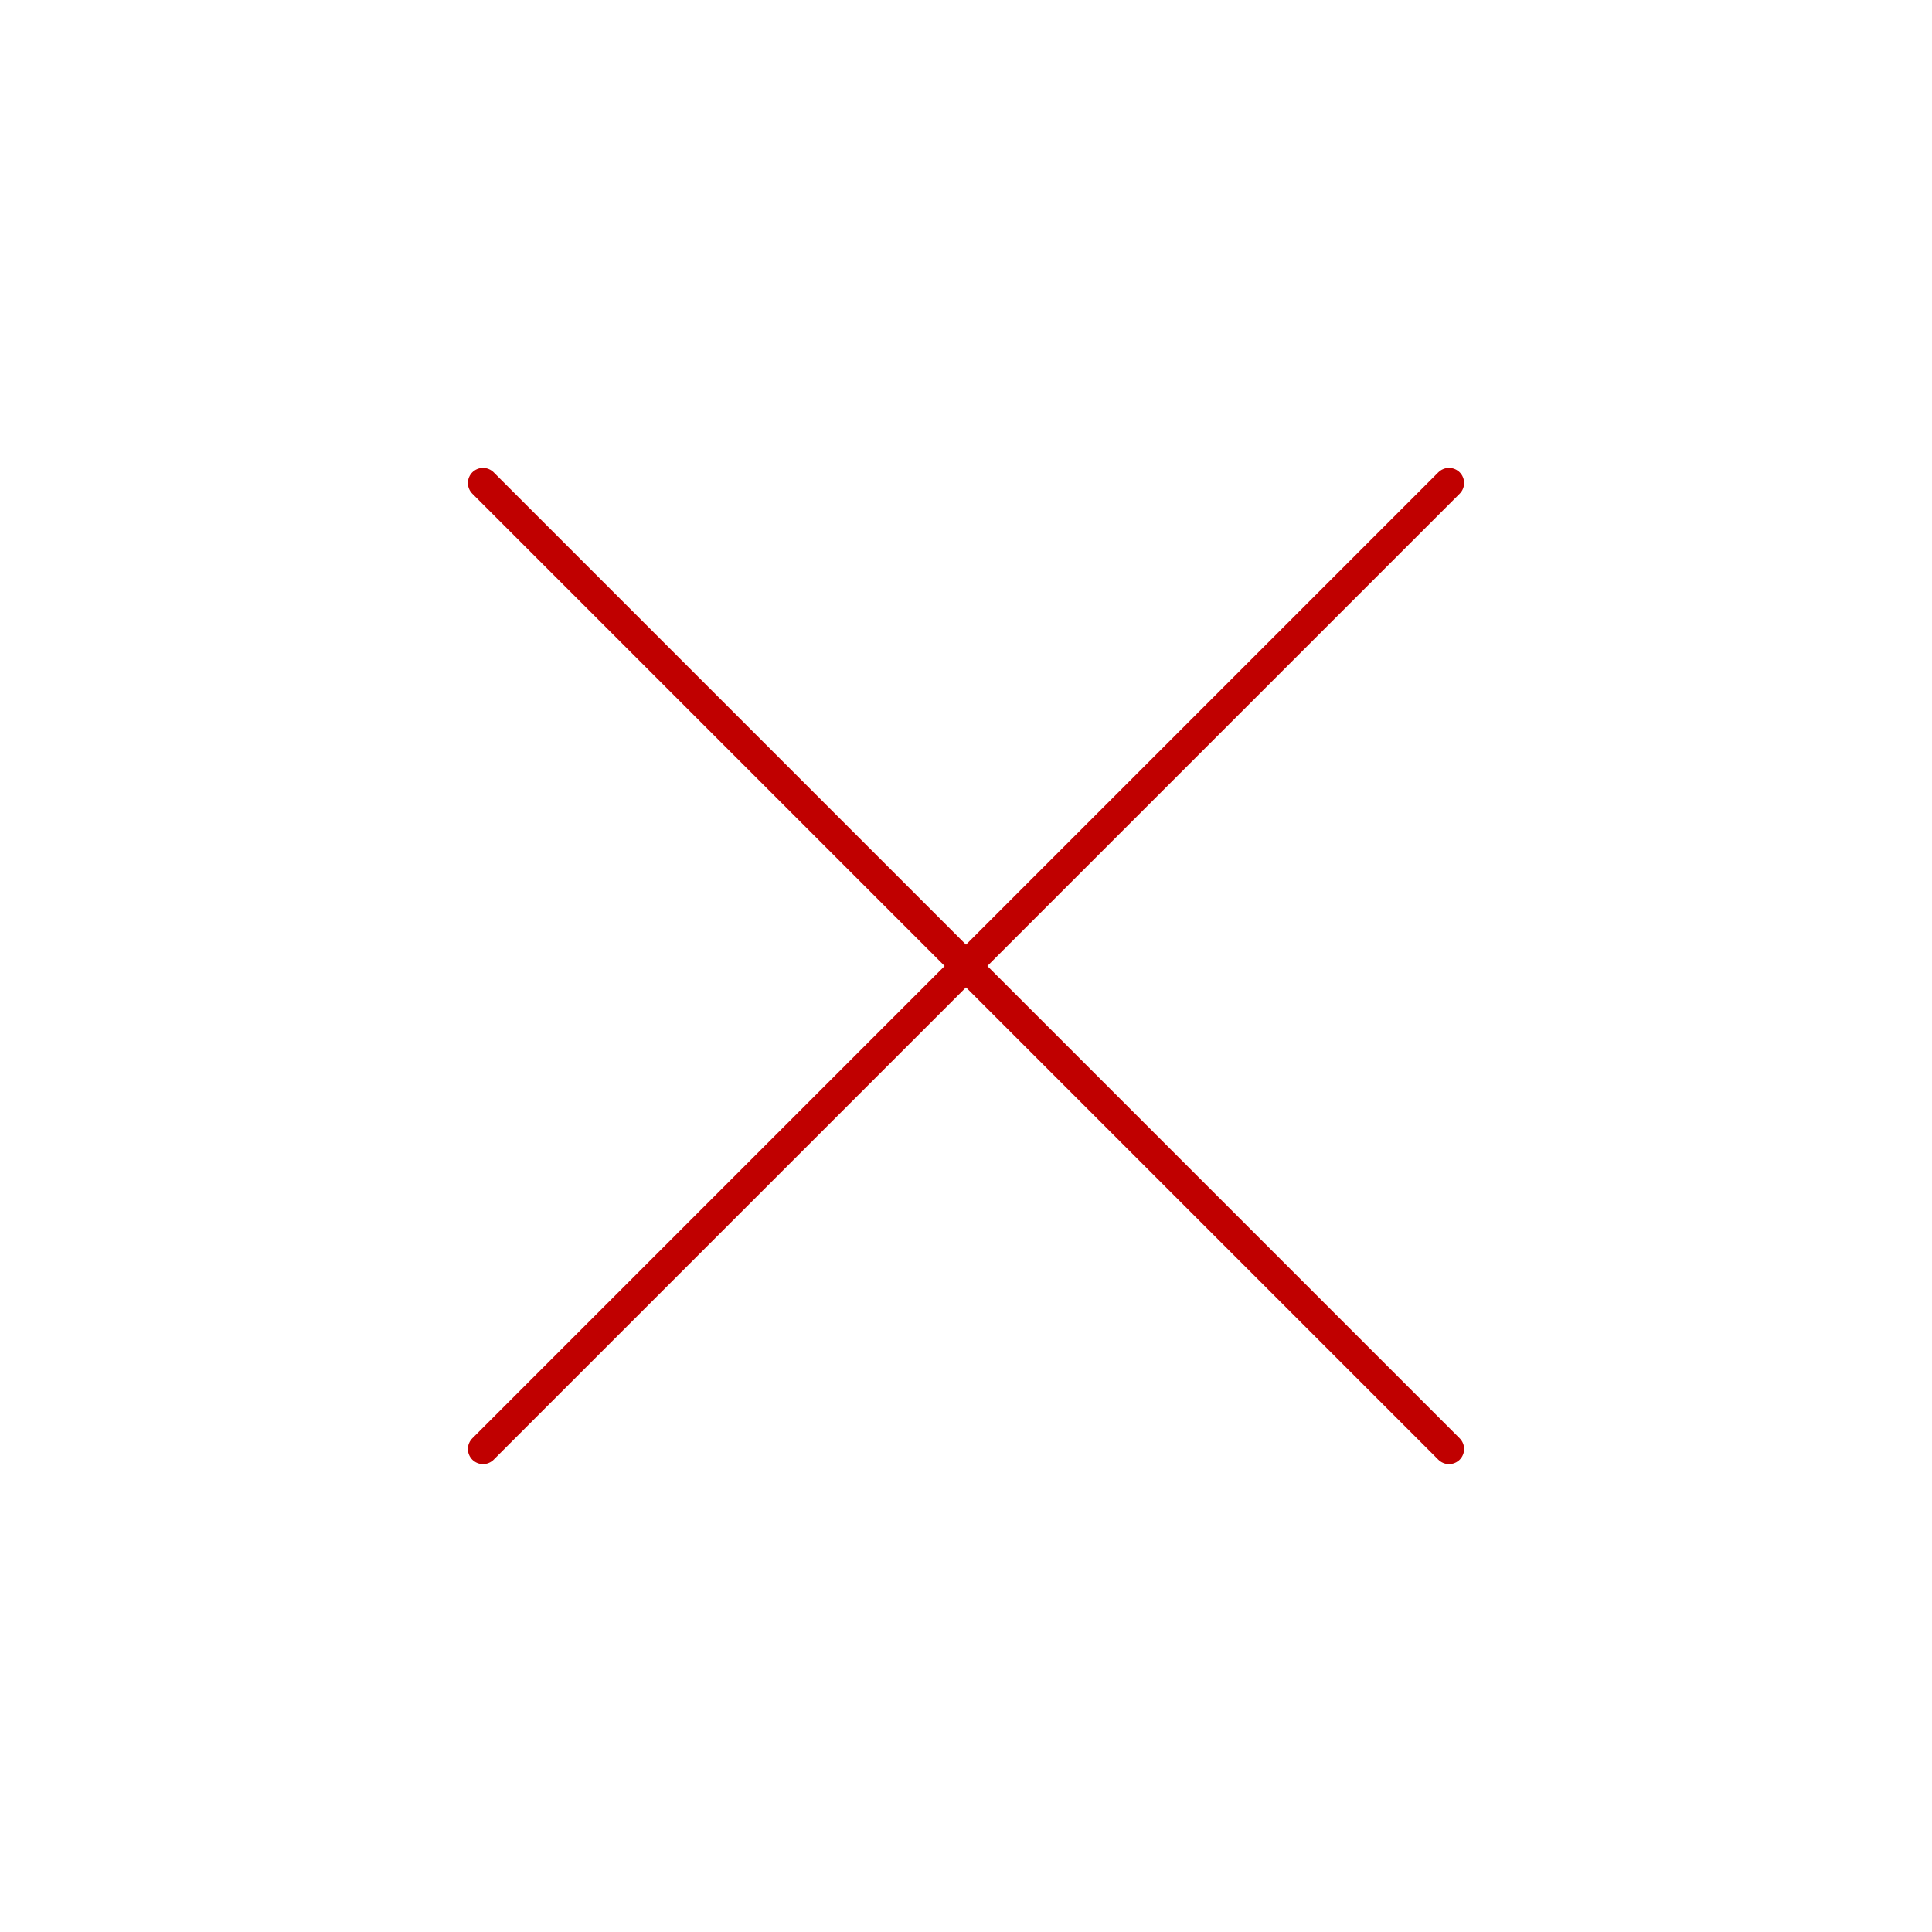
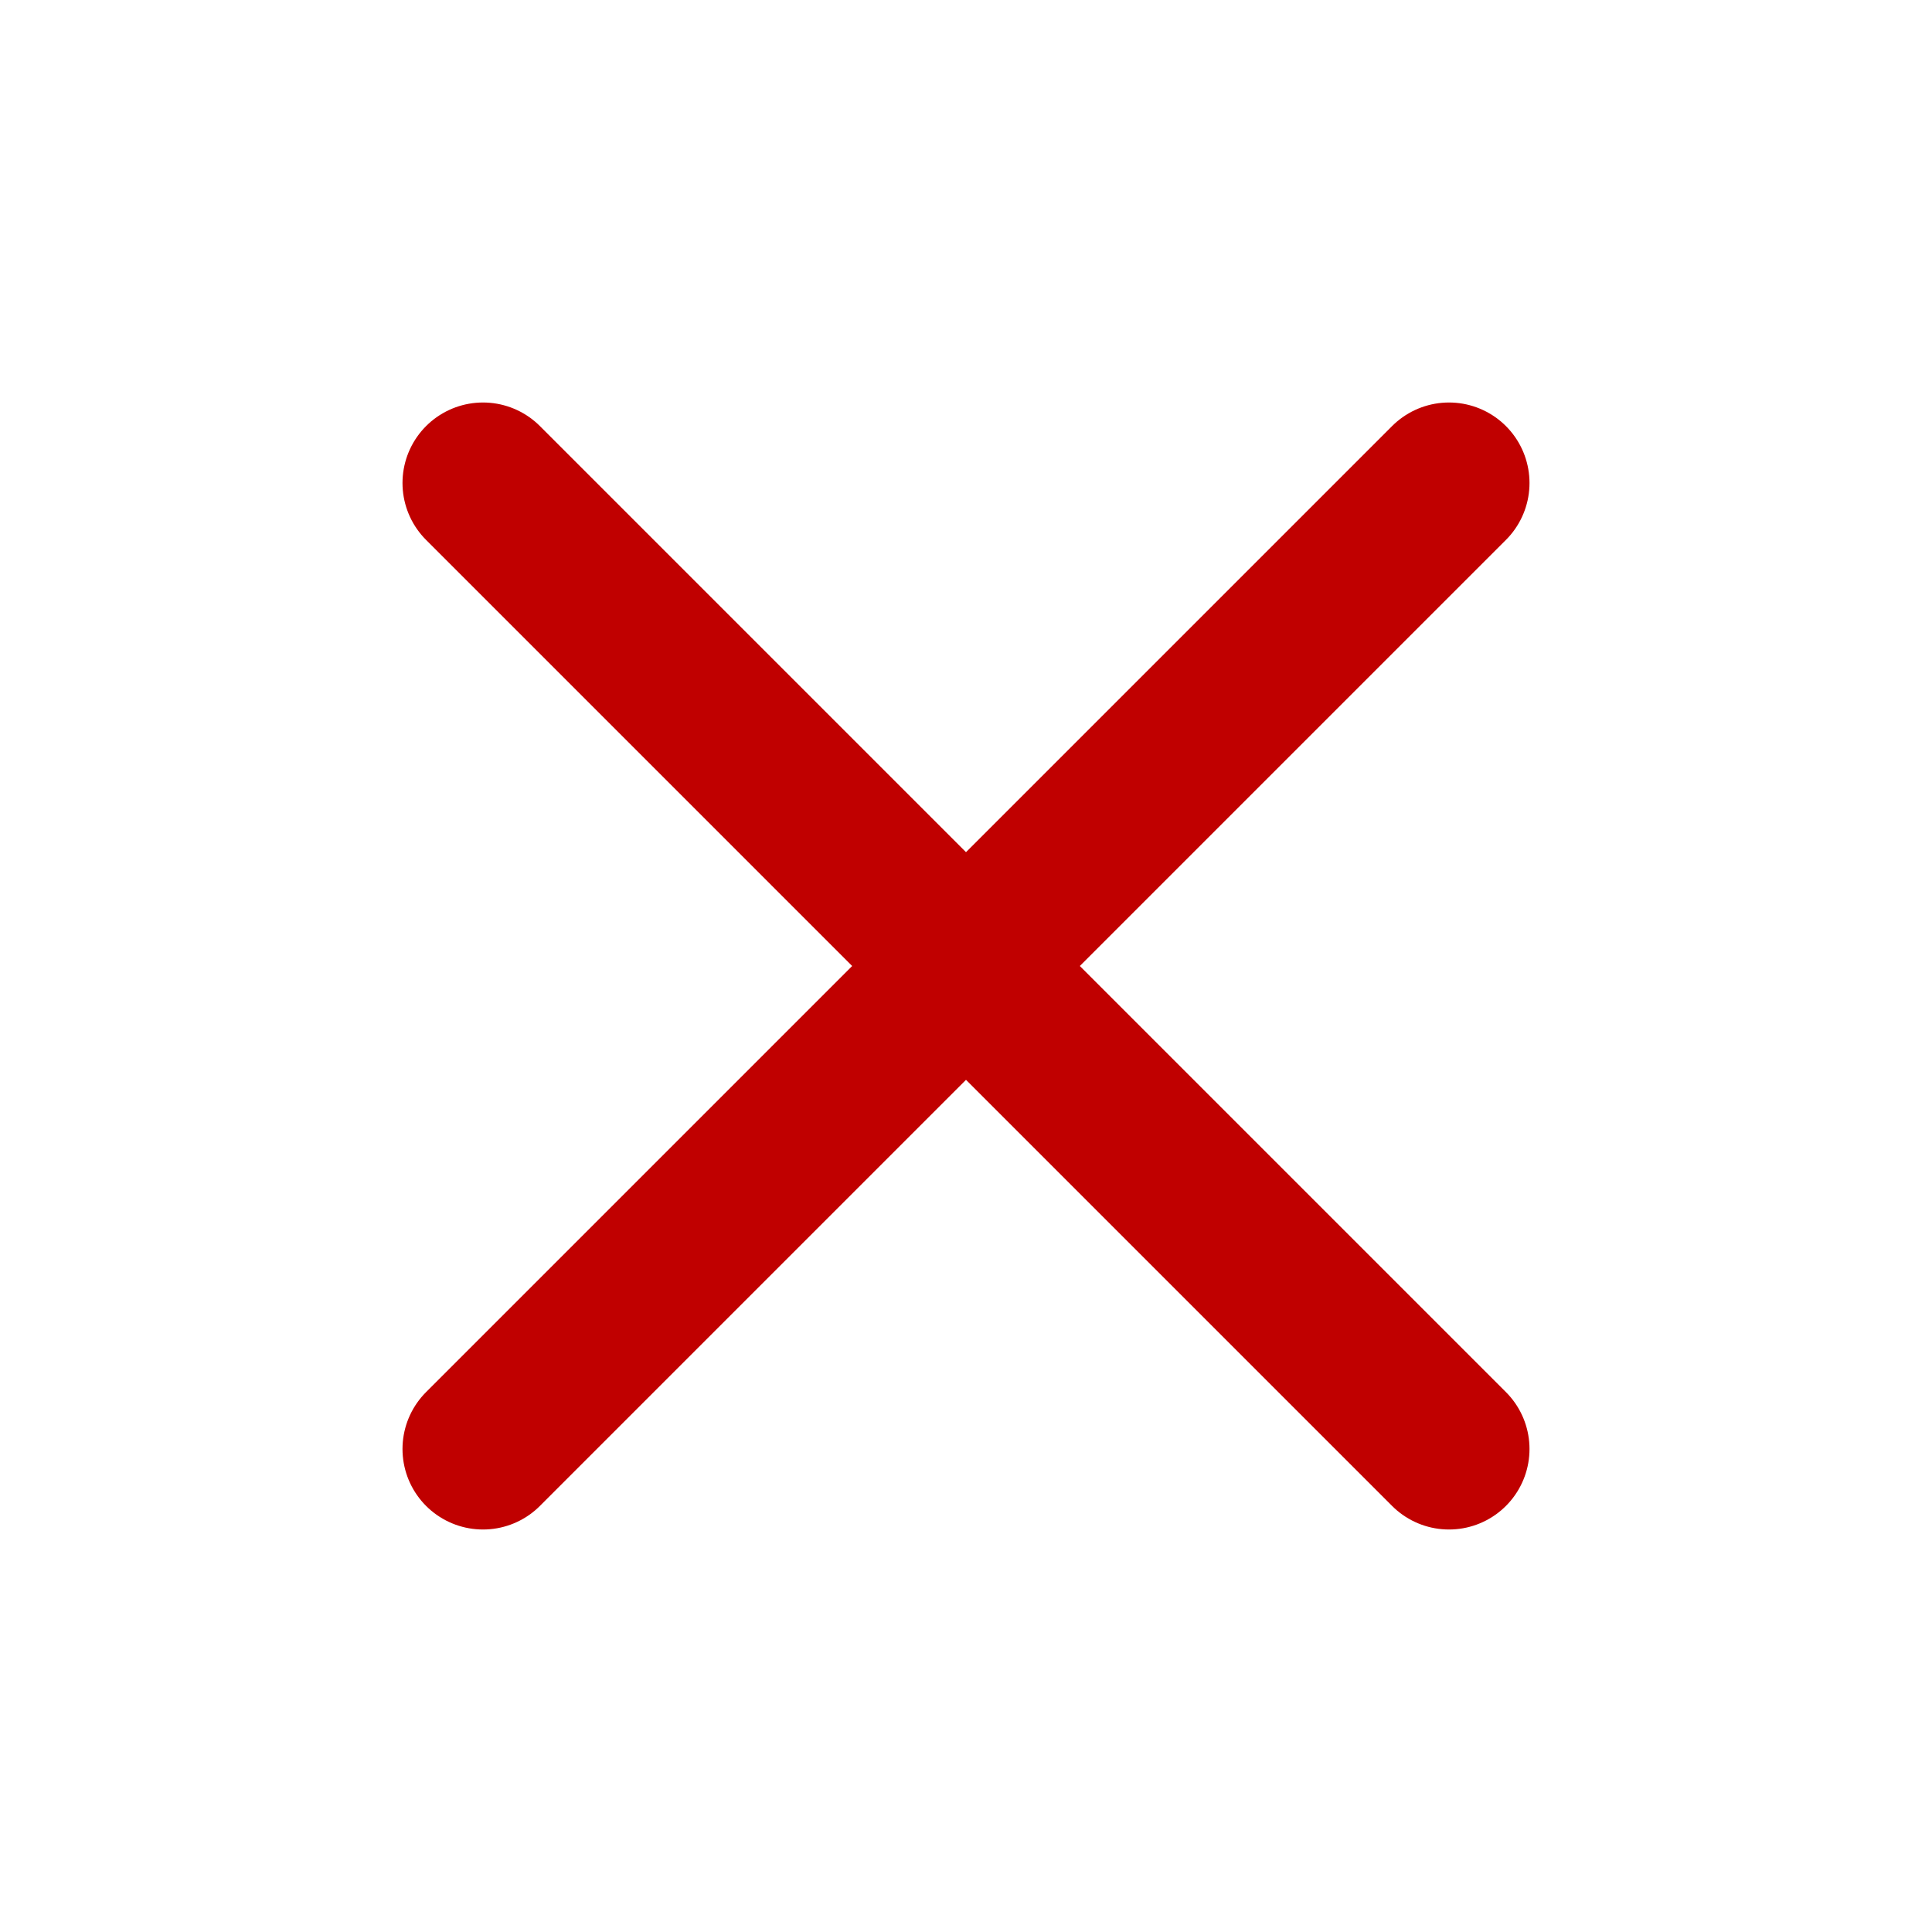
<svg xmlns="http://www.w3.org/2000/svg" width="800" height="800" viewBox="0 0 800 800" fill="none">
-   <path d="M200 200L600 600" stroke="#C00000" stroke-width="12.5" stroke-linecap="round" />
-   <path d="M600 200L200 600" stroke="#C00000" stroke-width="12.5" stroke-linecap="round" />
+   <path d="M600 600L400 400M400 400L200 200M400 400L600 200M400 400L200 600" stroke="#C00000" stroke-width="66.667" stroke-linecap="round" stroke-linejoin="round" />
</svg>
